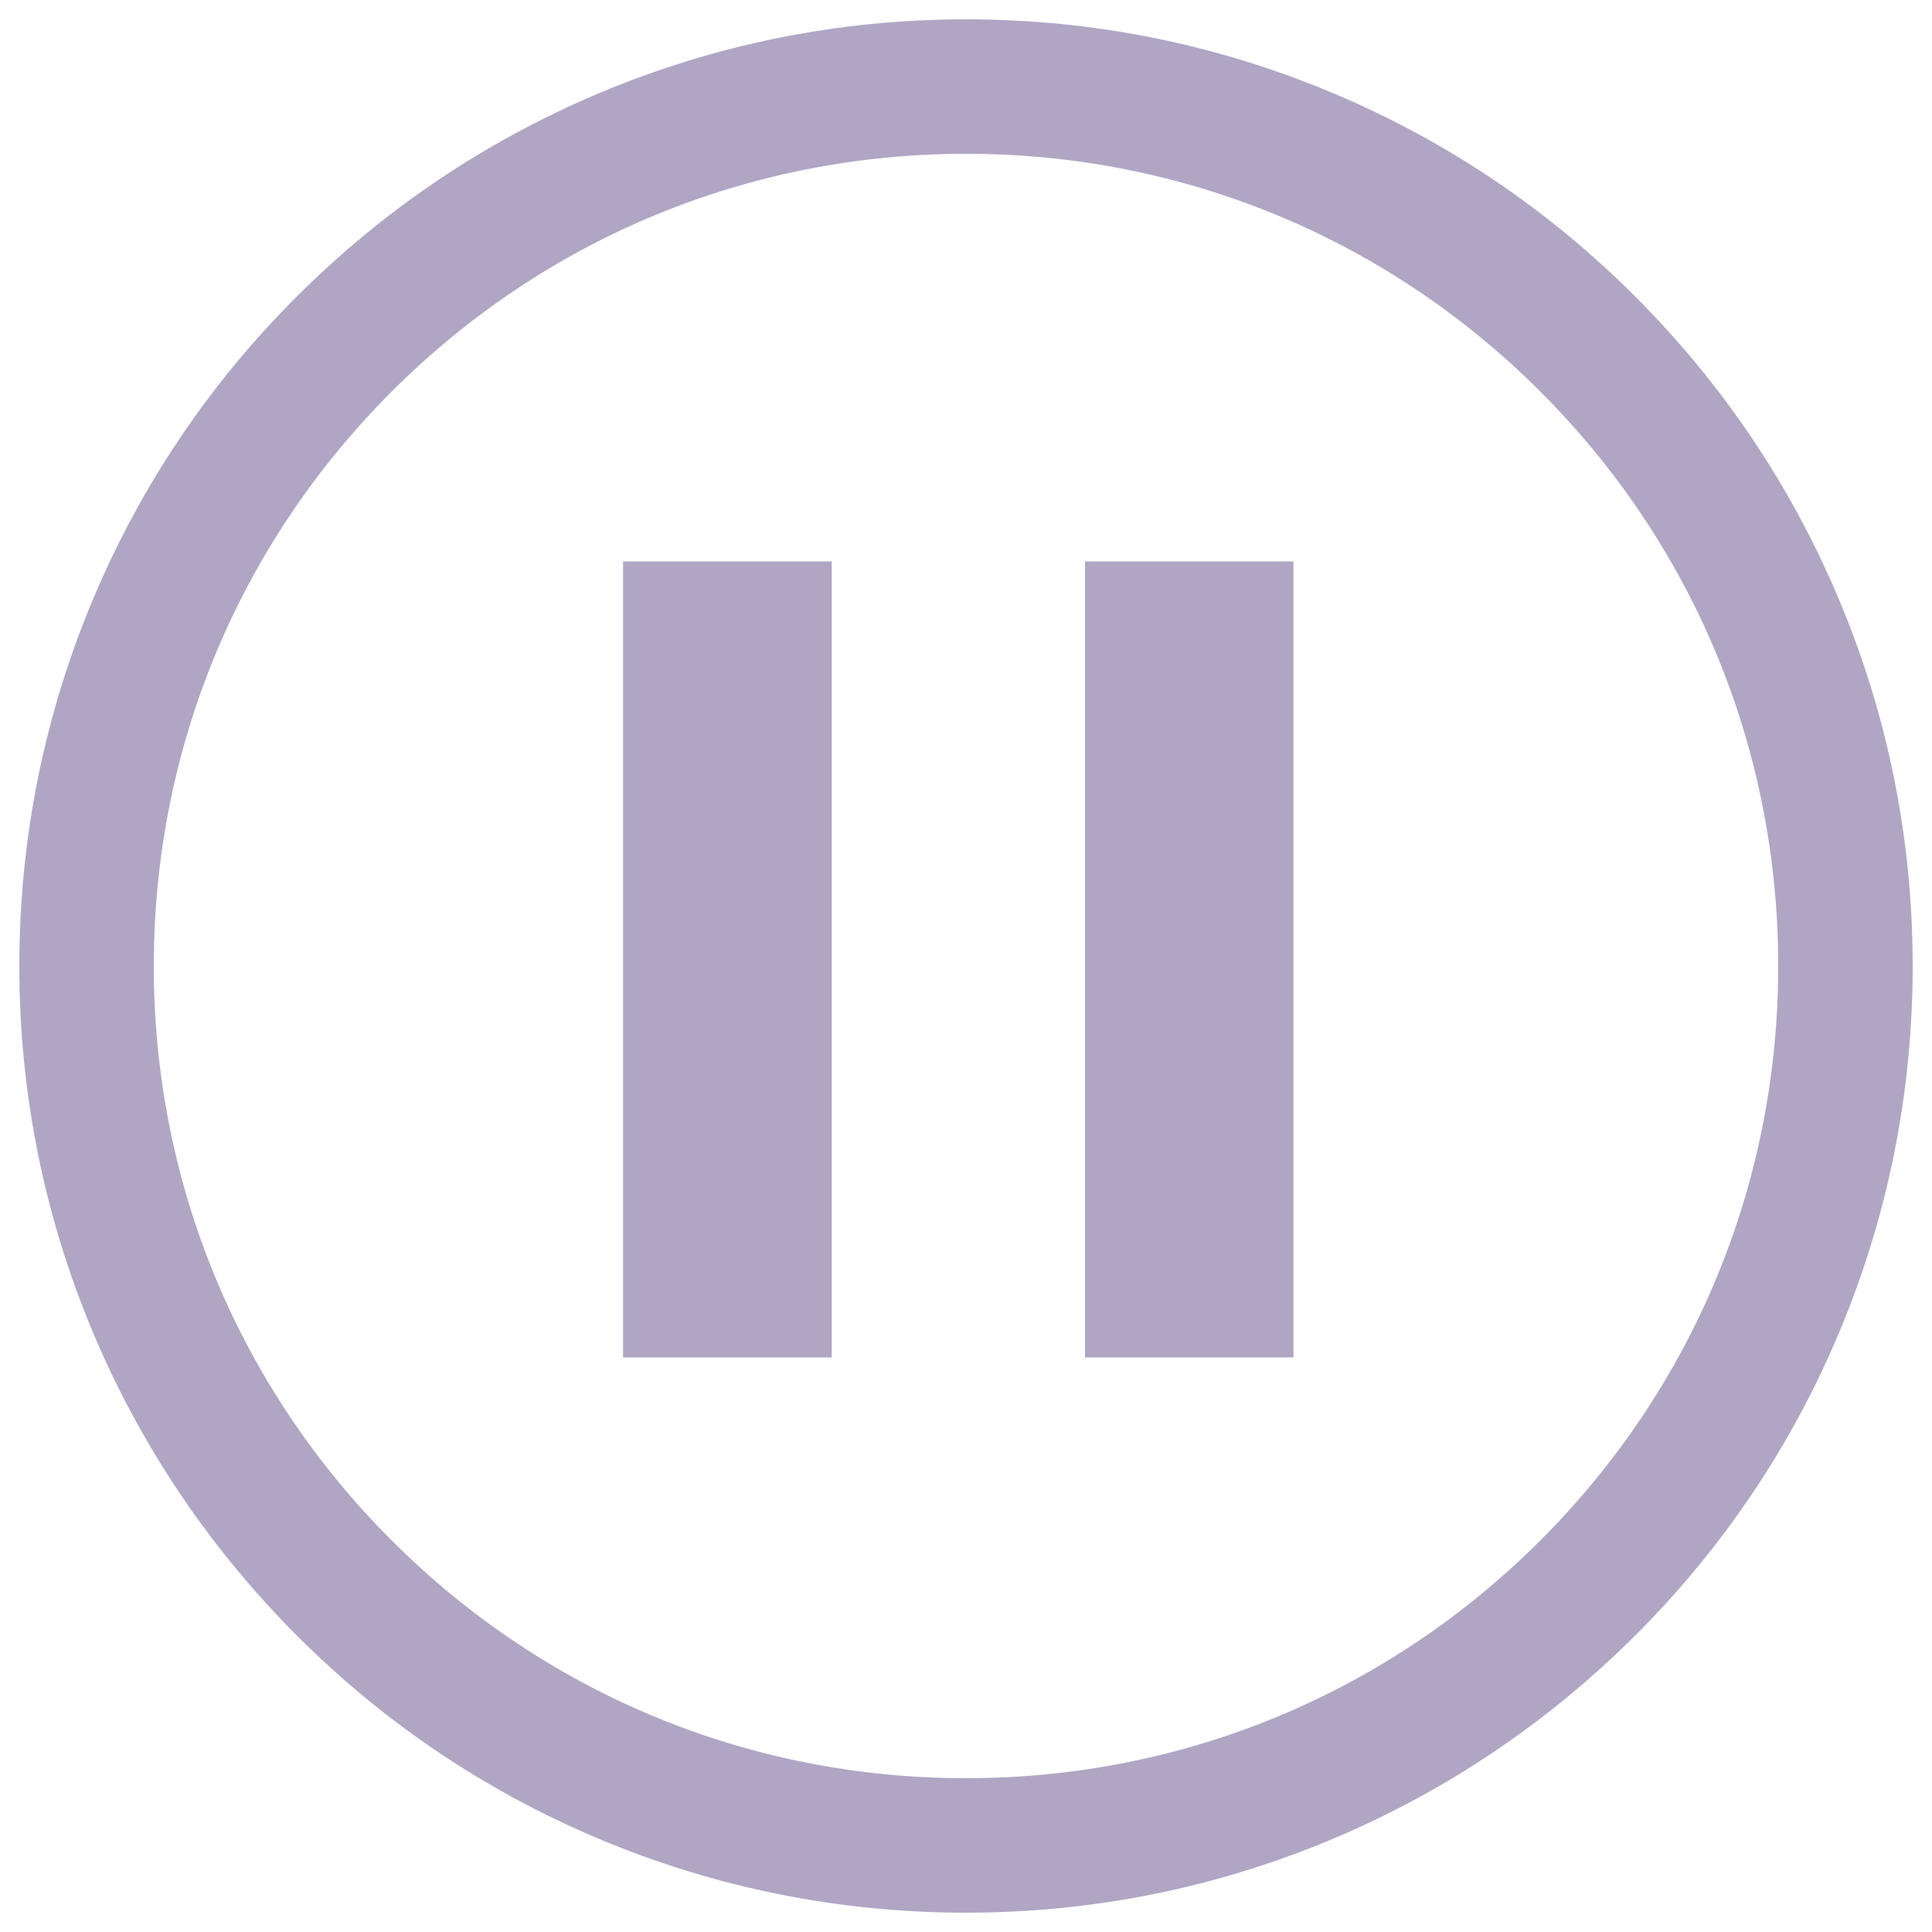
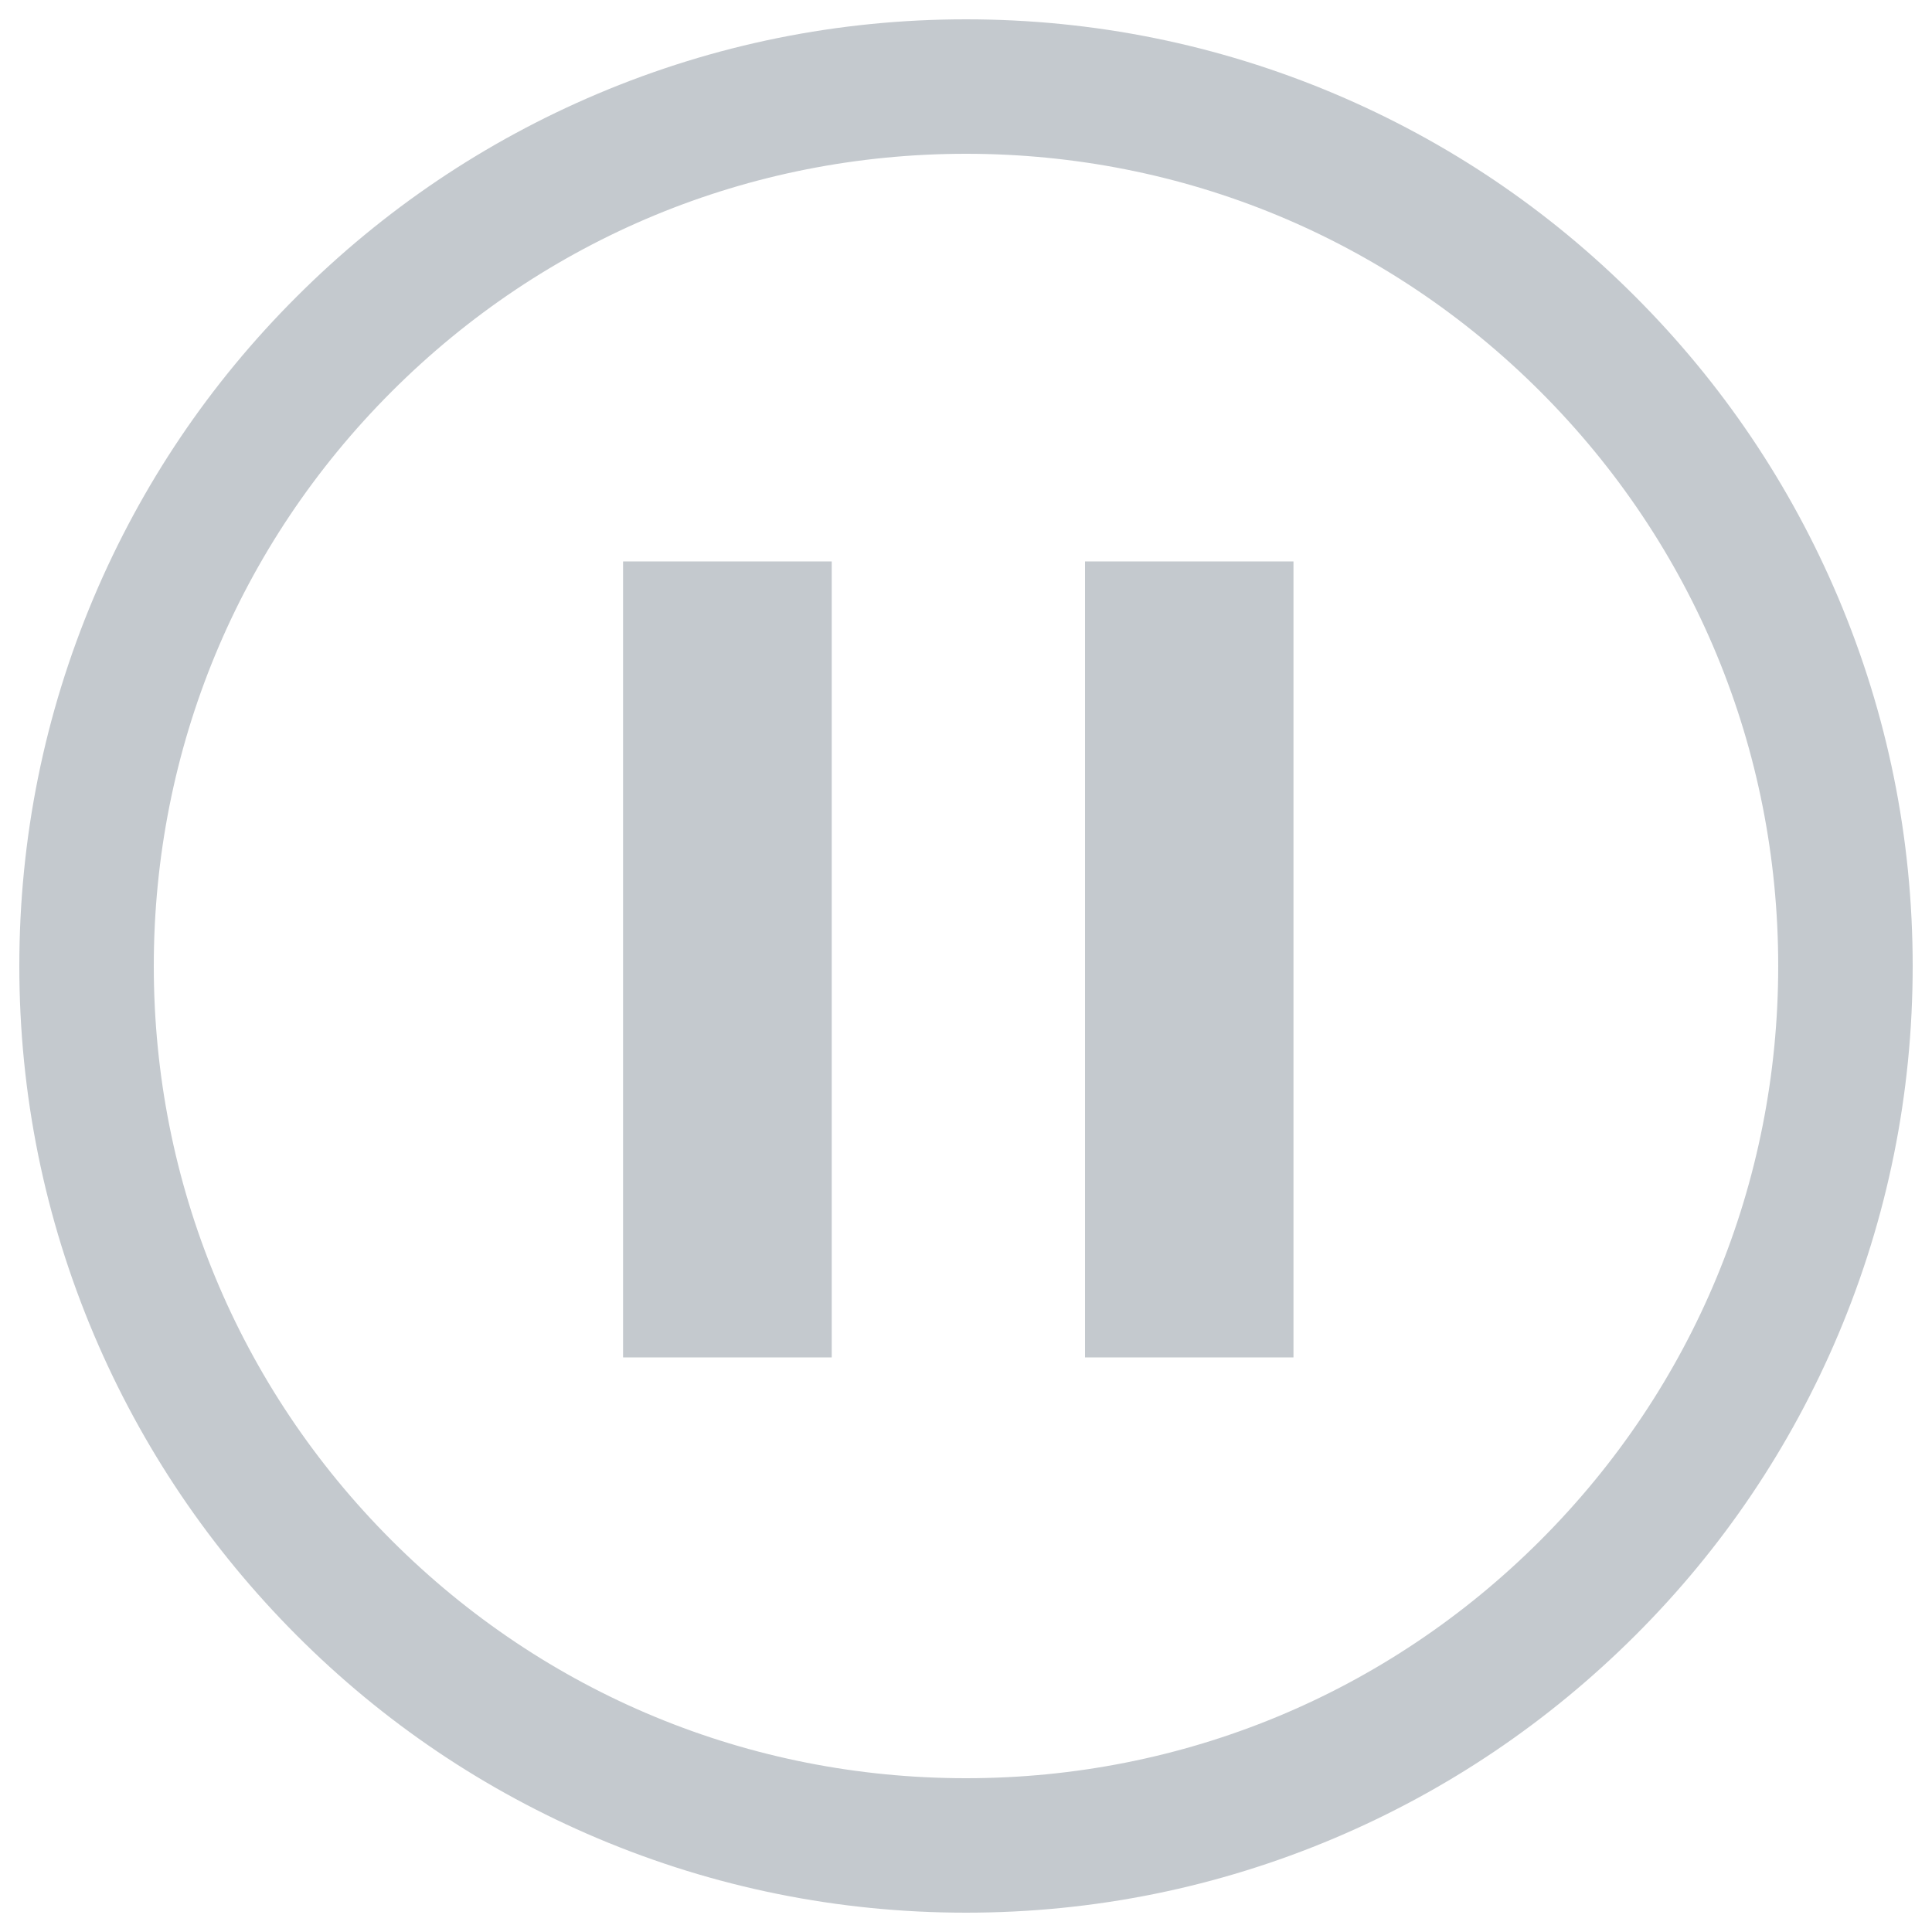
- <svg xmlns="http://www.w3.org/2000/svg" fill="#b0a6c4" version="1.1" x="0px" y="0px" viewBox="0 0 1000 1000" enable-background="new 0 0 1000 1000" xml:space="preserve">
+ <svg xmlns="http://www.w3.org/2000/svg" fill="#c4c9ce" version="1.1" x="0px" y="0px" viewBox="0 0 1000 1000" enable-background="new 0 0 1000 1000" xml:space="preserve">
  <g>
    <path d="M500,990c-66.1,0-130.3-13-190.7-38.5c-58.4-24.7-110.8-60-155.7-105s-80.3-97.4-105-155.7C23,630.3,10,566.1,10,500c0-66.1,13-130.3,38.5-190.7c24.7-58.4,60-110.8,105-155.7c45-45,97.4-80.3,155.7-105C369.7,23,433.9,10,500,10c66.1,0,130.3,13,190.7,38.5c58.4,24.7,110.8,60,155.7,105c45,45,80.3,97.4,105,155.7C977,369.7,990,433.9,990,500c0,66.1-13,130.3-38.5,190.7c-24.7,58.4-60,110.8-105,155.7s-97.4,80.3-155.7,105C630.3,977,566.1,990,500,990z M500,79.6c-112.3,0-217.9,43.7-297.3,123.1C123.3,282.1,79.6,387.7,79.6,500s43.7,217.9,123.1,297.3c79.4,79.4,185,123.1,297.3,123.1c112.3,0,217.9-43.7,297.3-123.1c79.4-79.4,123.1-185,123.1-297.3s-43.7-217.9-123.1-297.3C717.9,123.3,612.3,79.6,500,79.6z" />
    <path d="M322.5,290.6h108v412h-108V290.6z" />
    <path d="M561.6,290.6h107.9v412H561.6V290.6z" />
  </g>
</svg>
